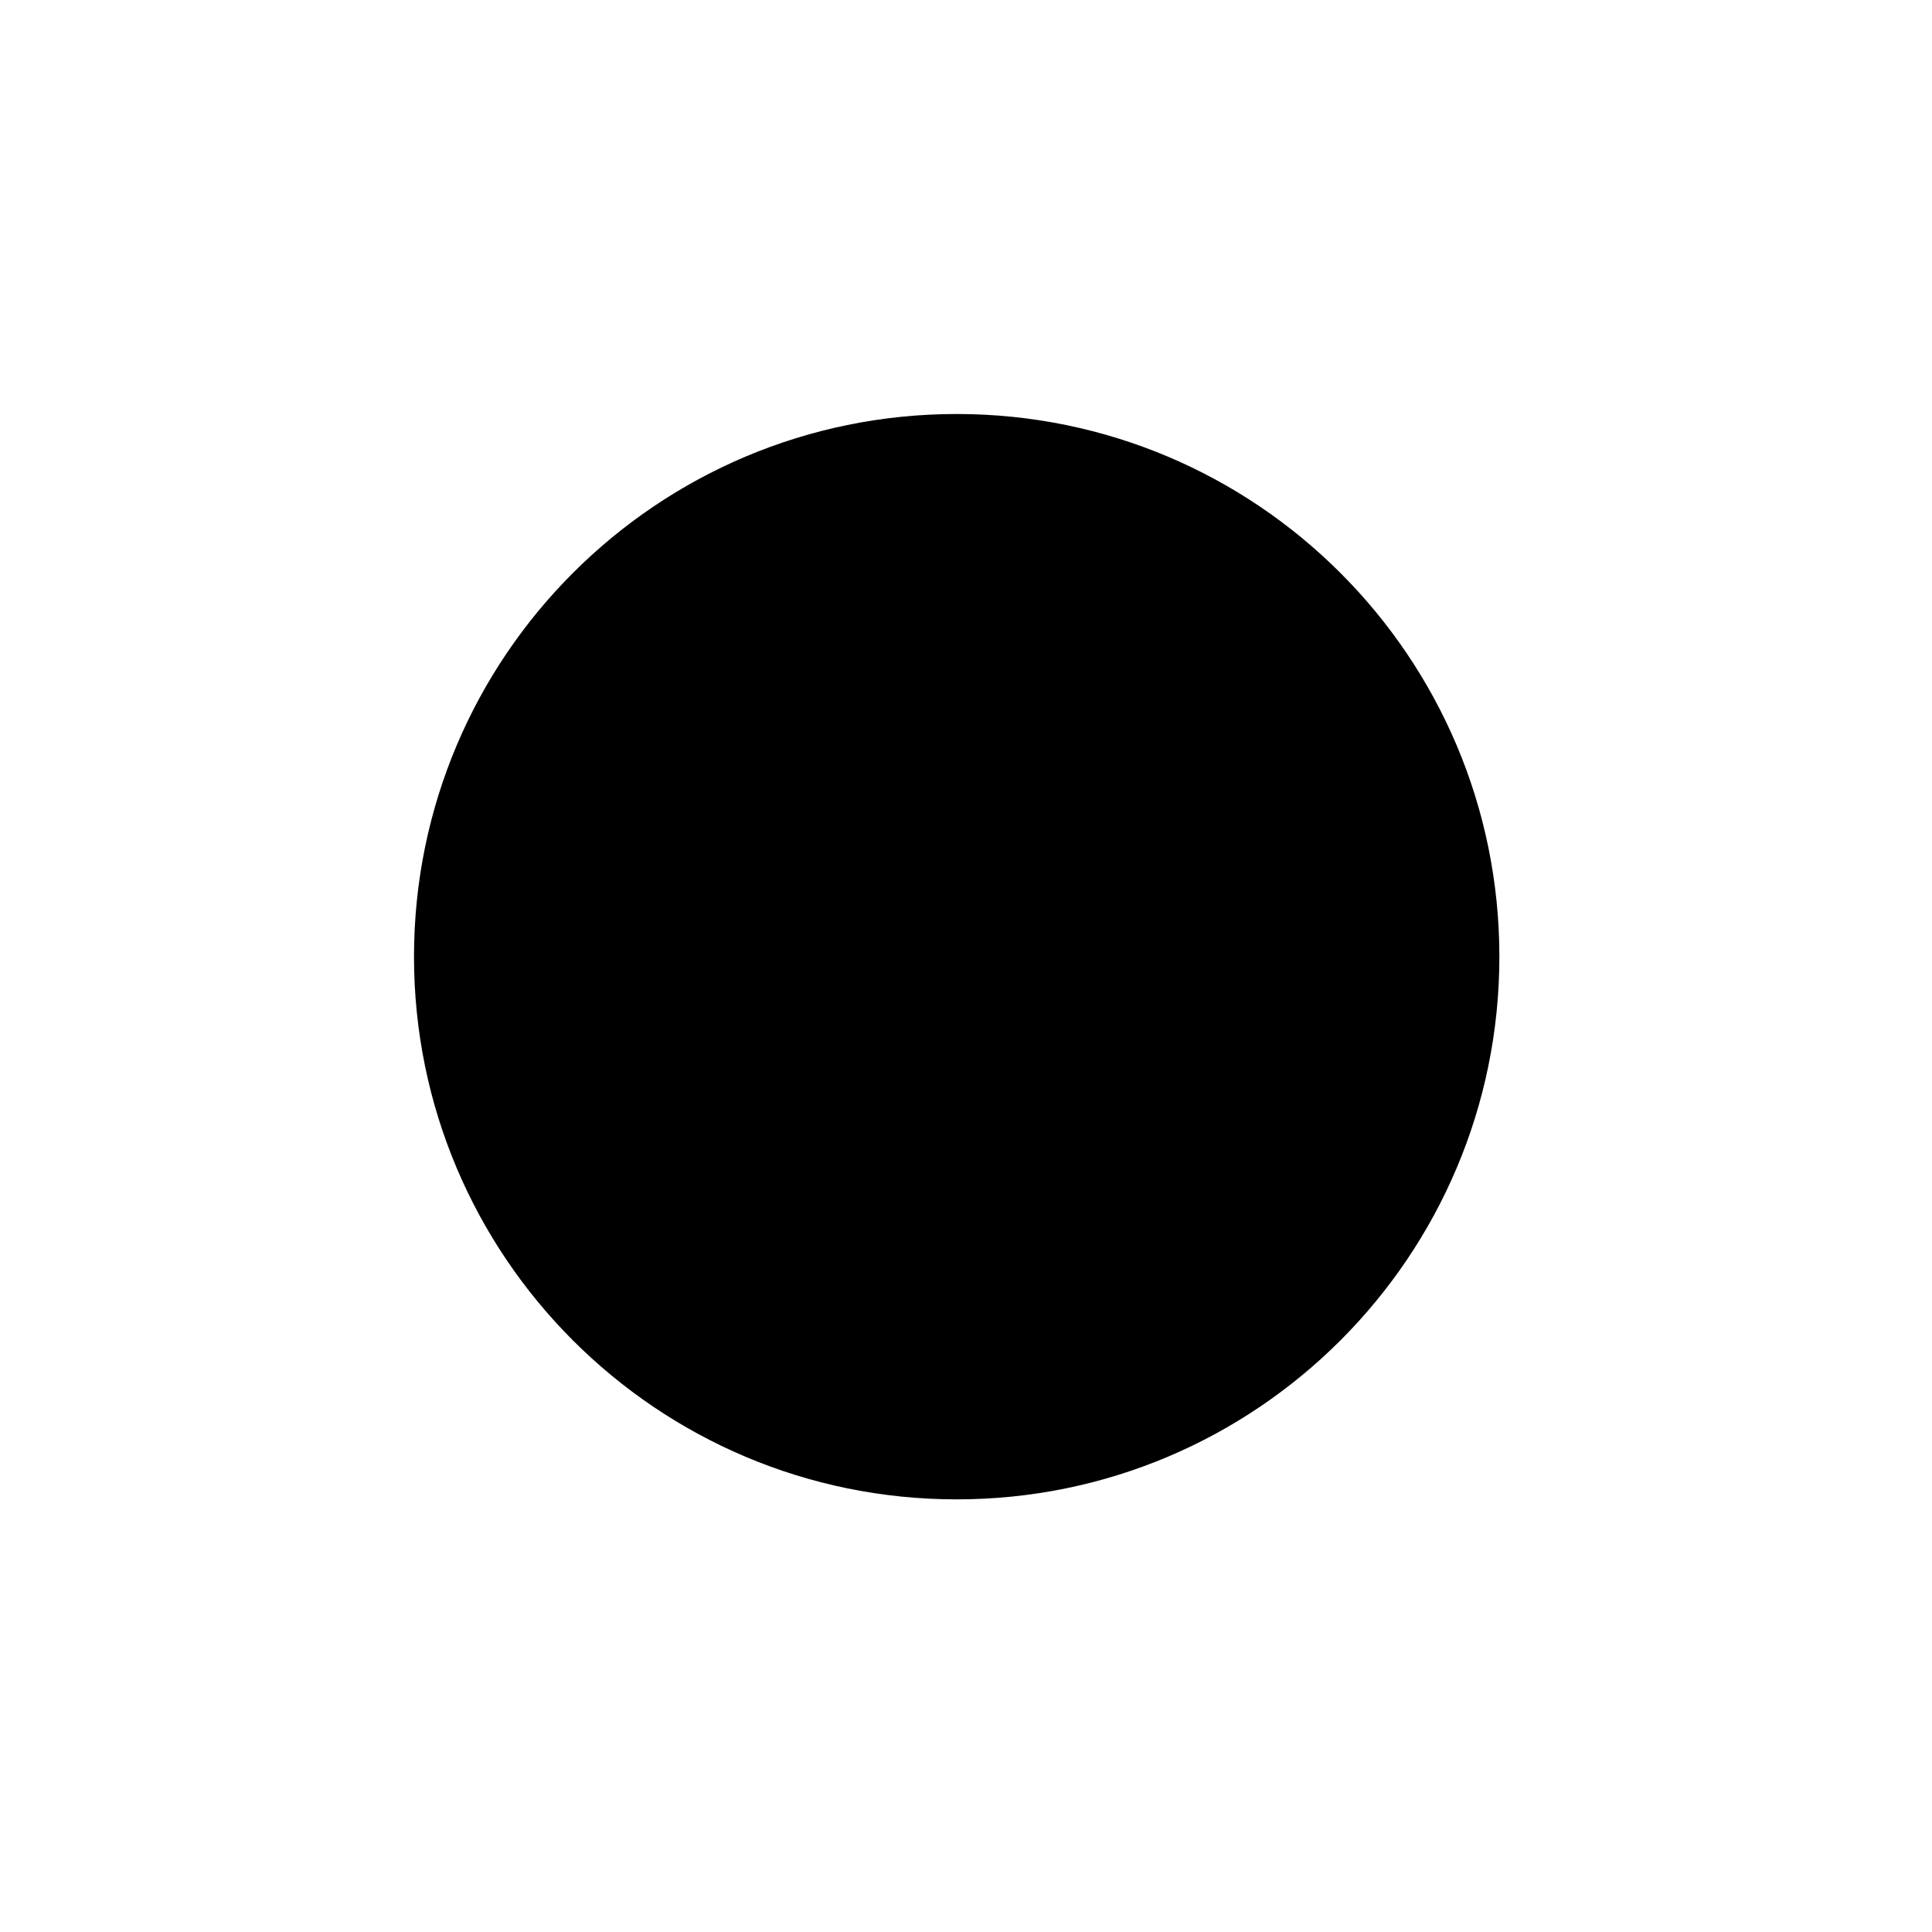
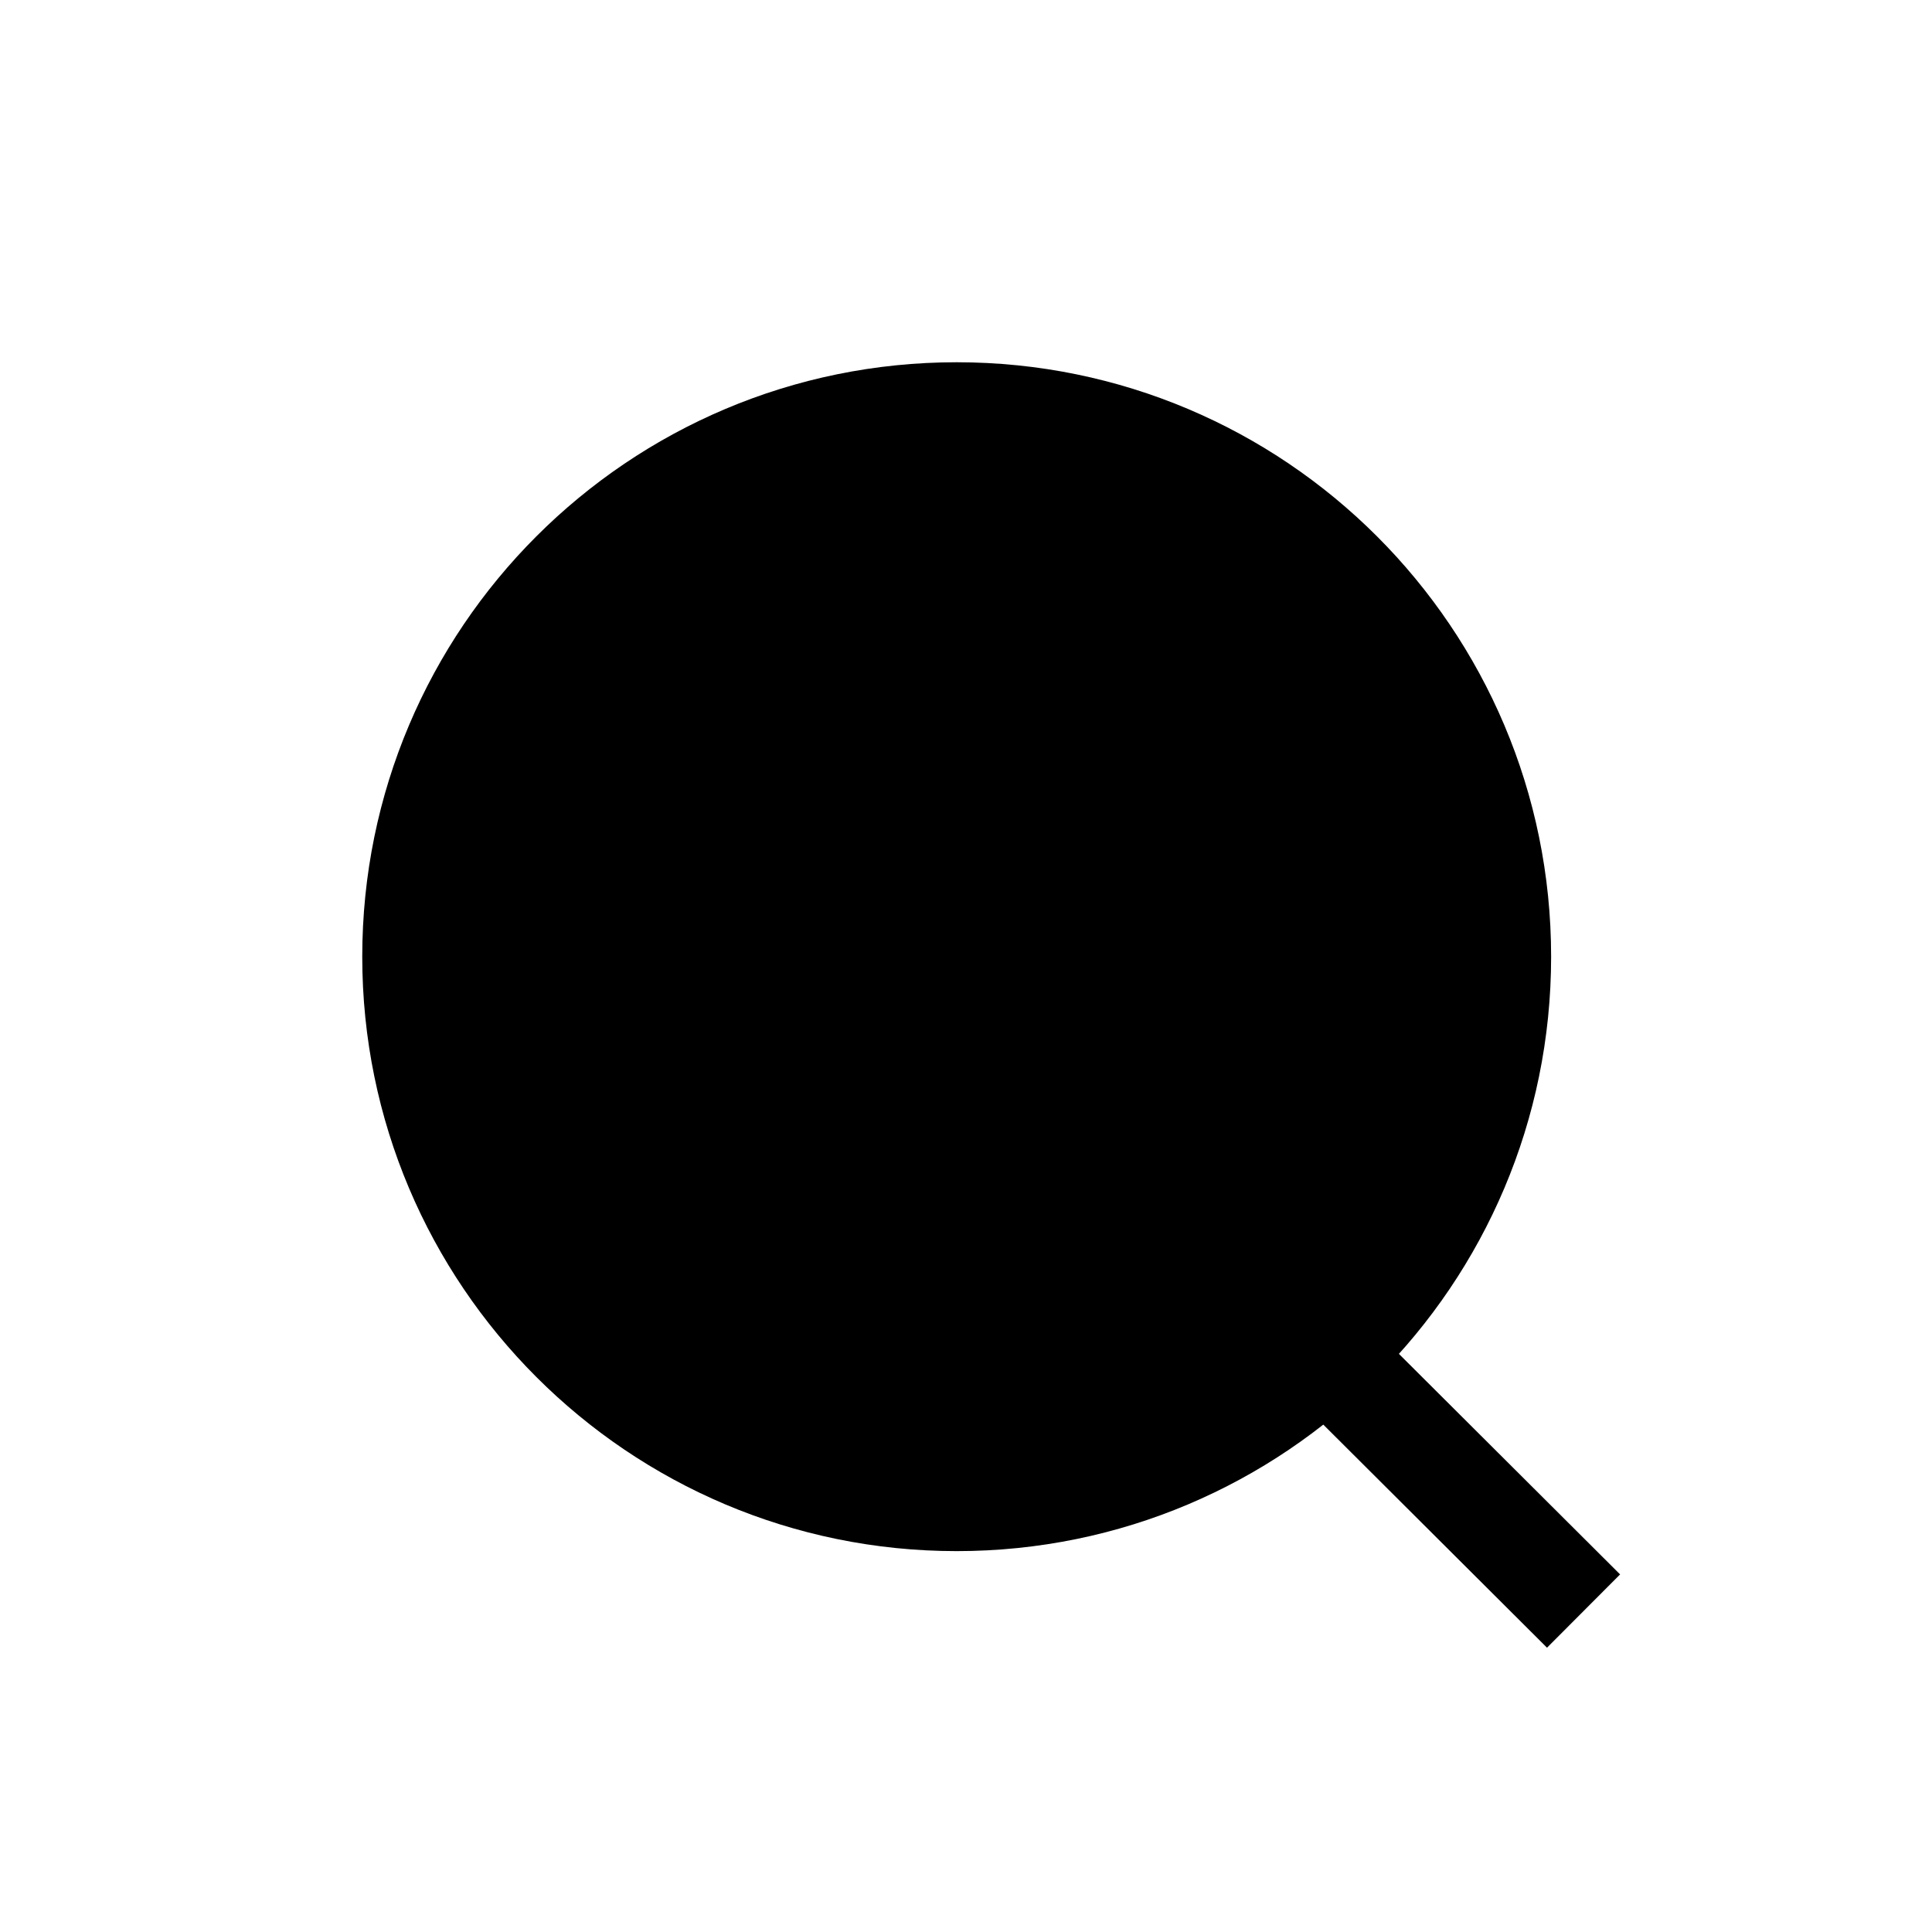
<svg xmlns="http://www.w3.org/2000/svg" width="28" height="28" viewBox="0 0 28 28">
-   <ellipse cx="13.865" cy="13.865" rx="7.865" ry="7.865" stroke-width="1.5" stroke-linecap="round" stroke-linejoin="round" />
-   <path d="M19.335 19.744L22.419 22.819" stroke-width="1.5" stroke-linecap="square" stroke-linejoin="round" />
+   <ellipse cx="13.865" cy="13.865" rx="7.865" ry="7.865" stroke-width="1.5" stroke-linecap="round" stroke-linejoin="round" stroke="currentColor" />
+   <path d="M19.335 19.744L22.419 22.819" stroke-width="1.5" stroke-linecap="square" stroke-linejoin="round" stroke="currentColor" />
</svg>
